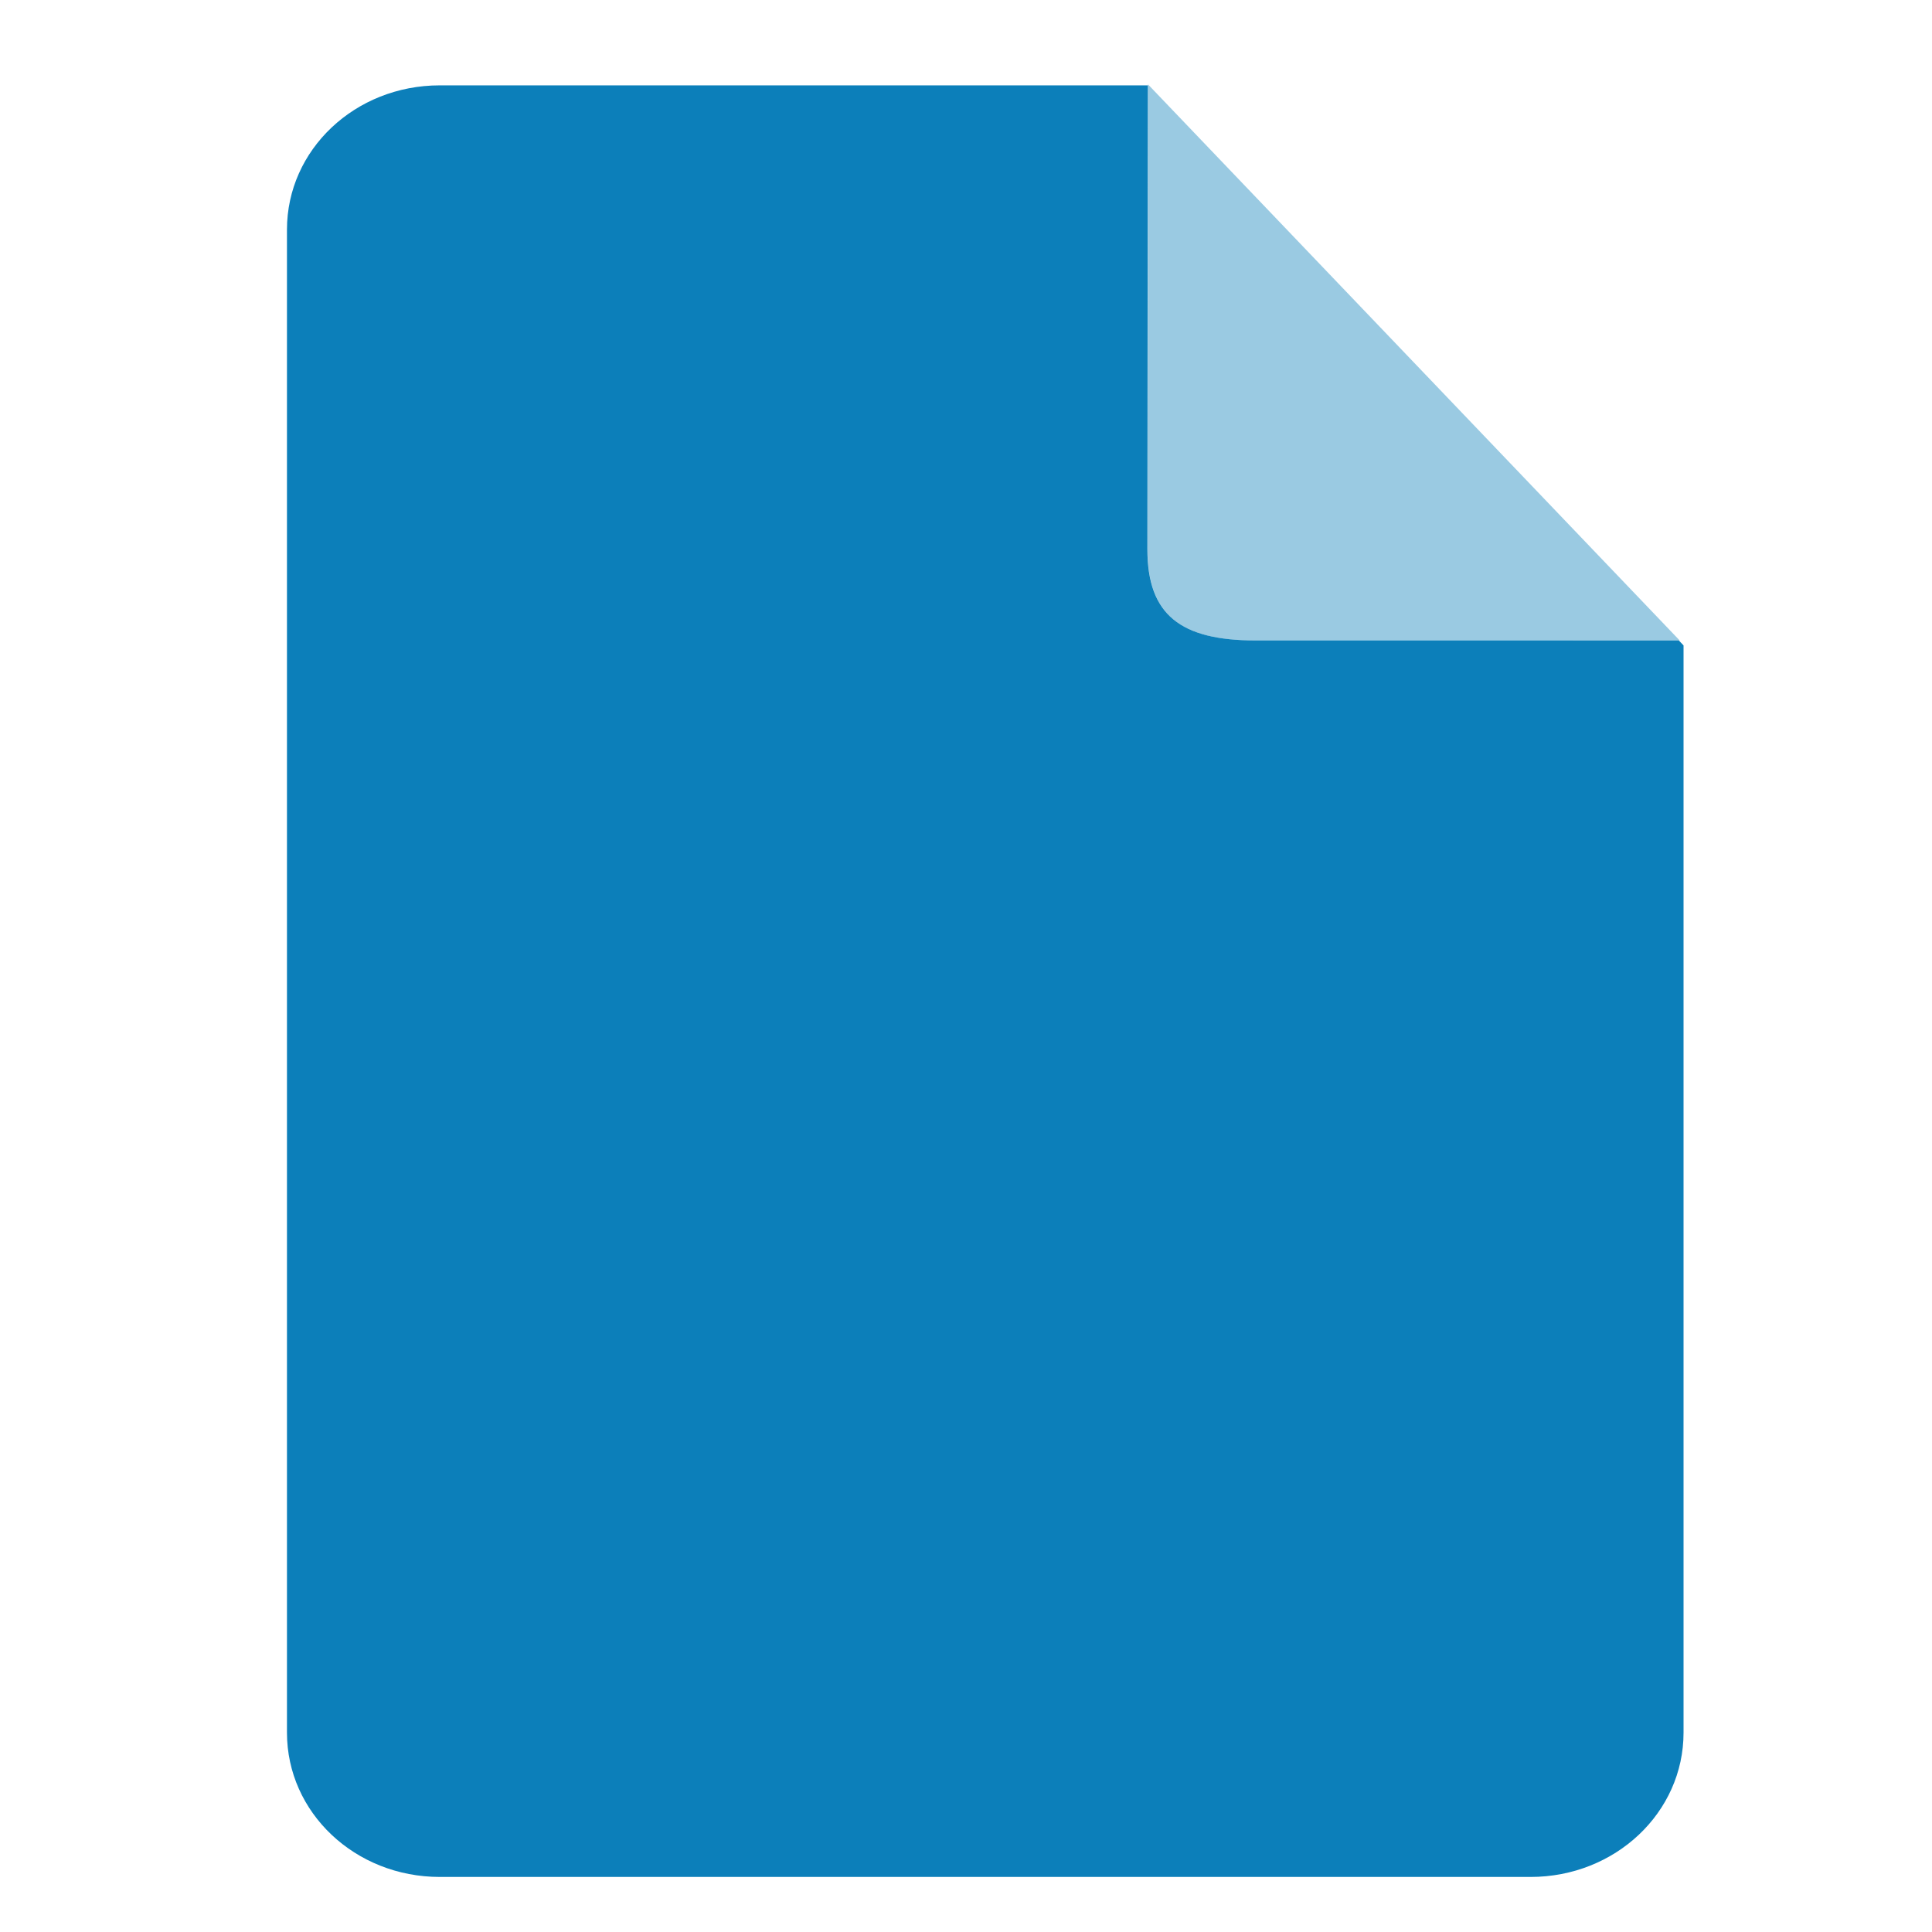
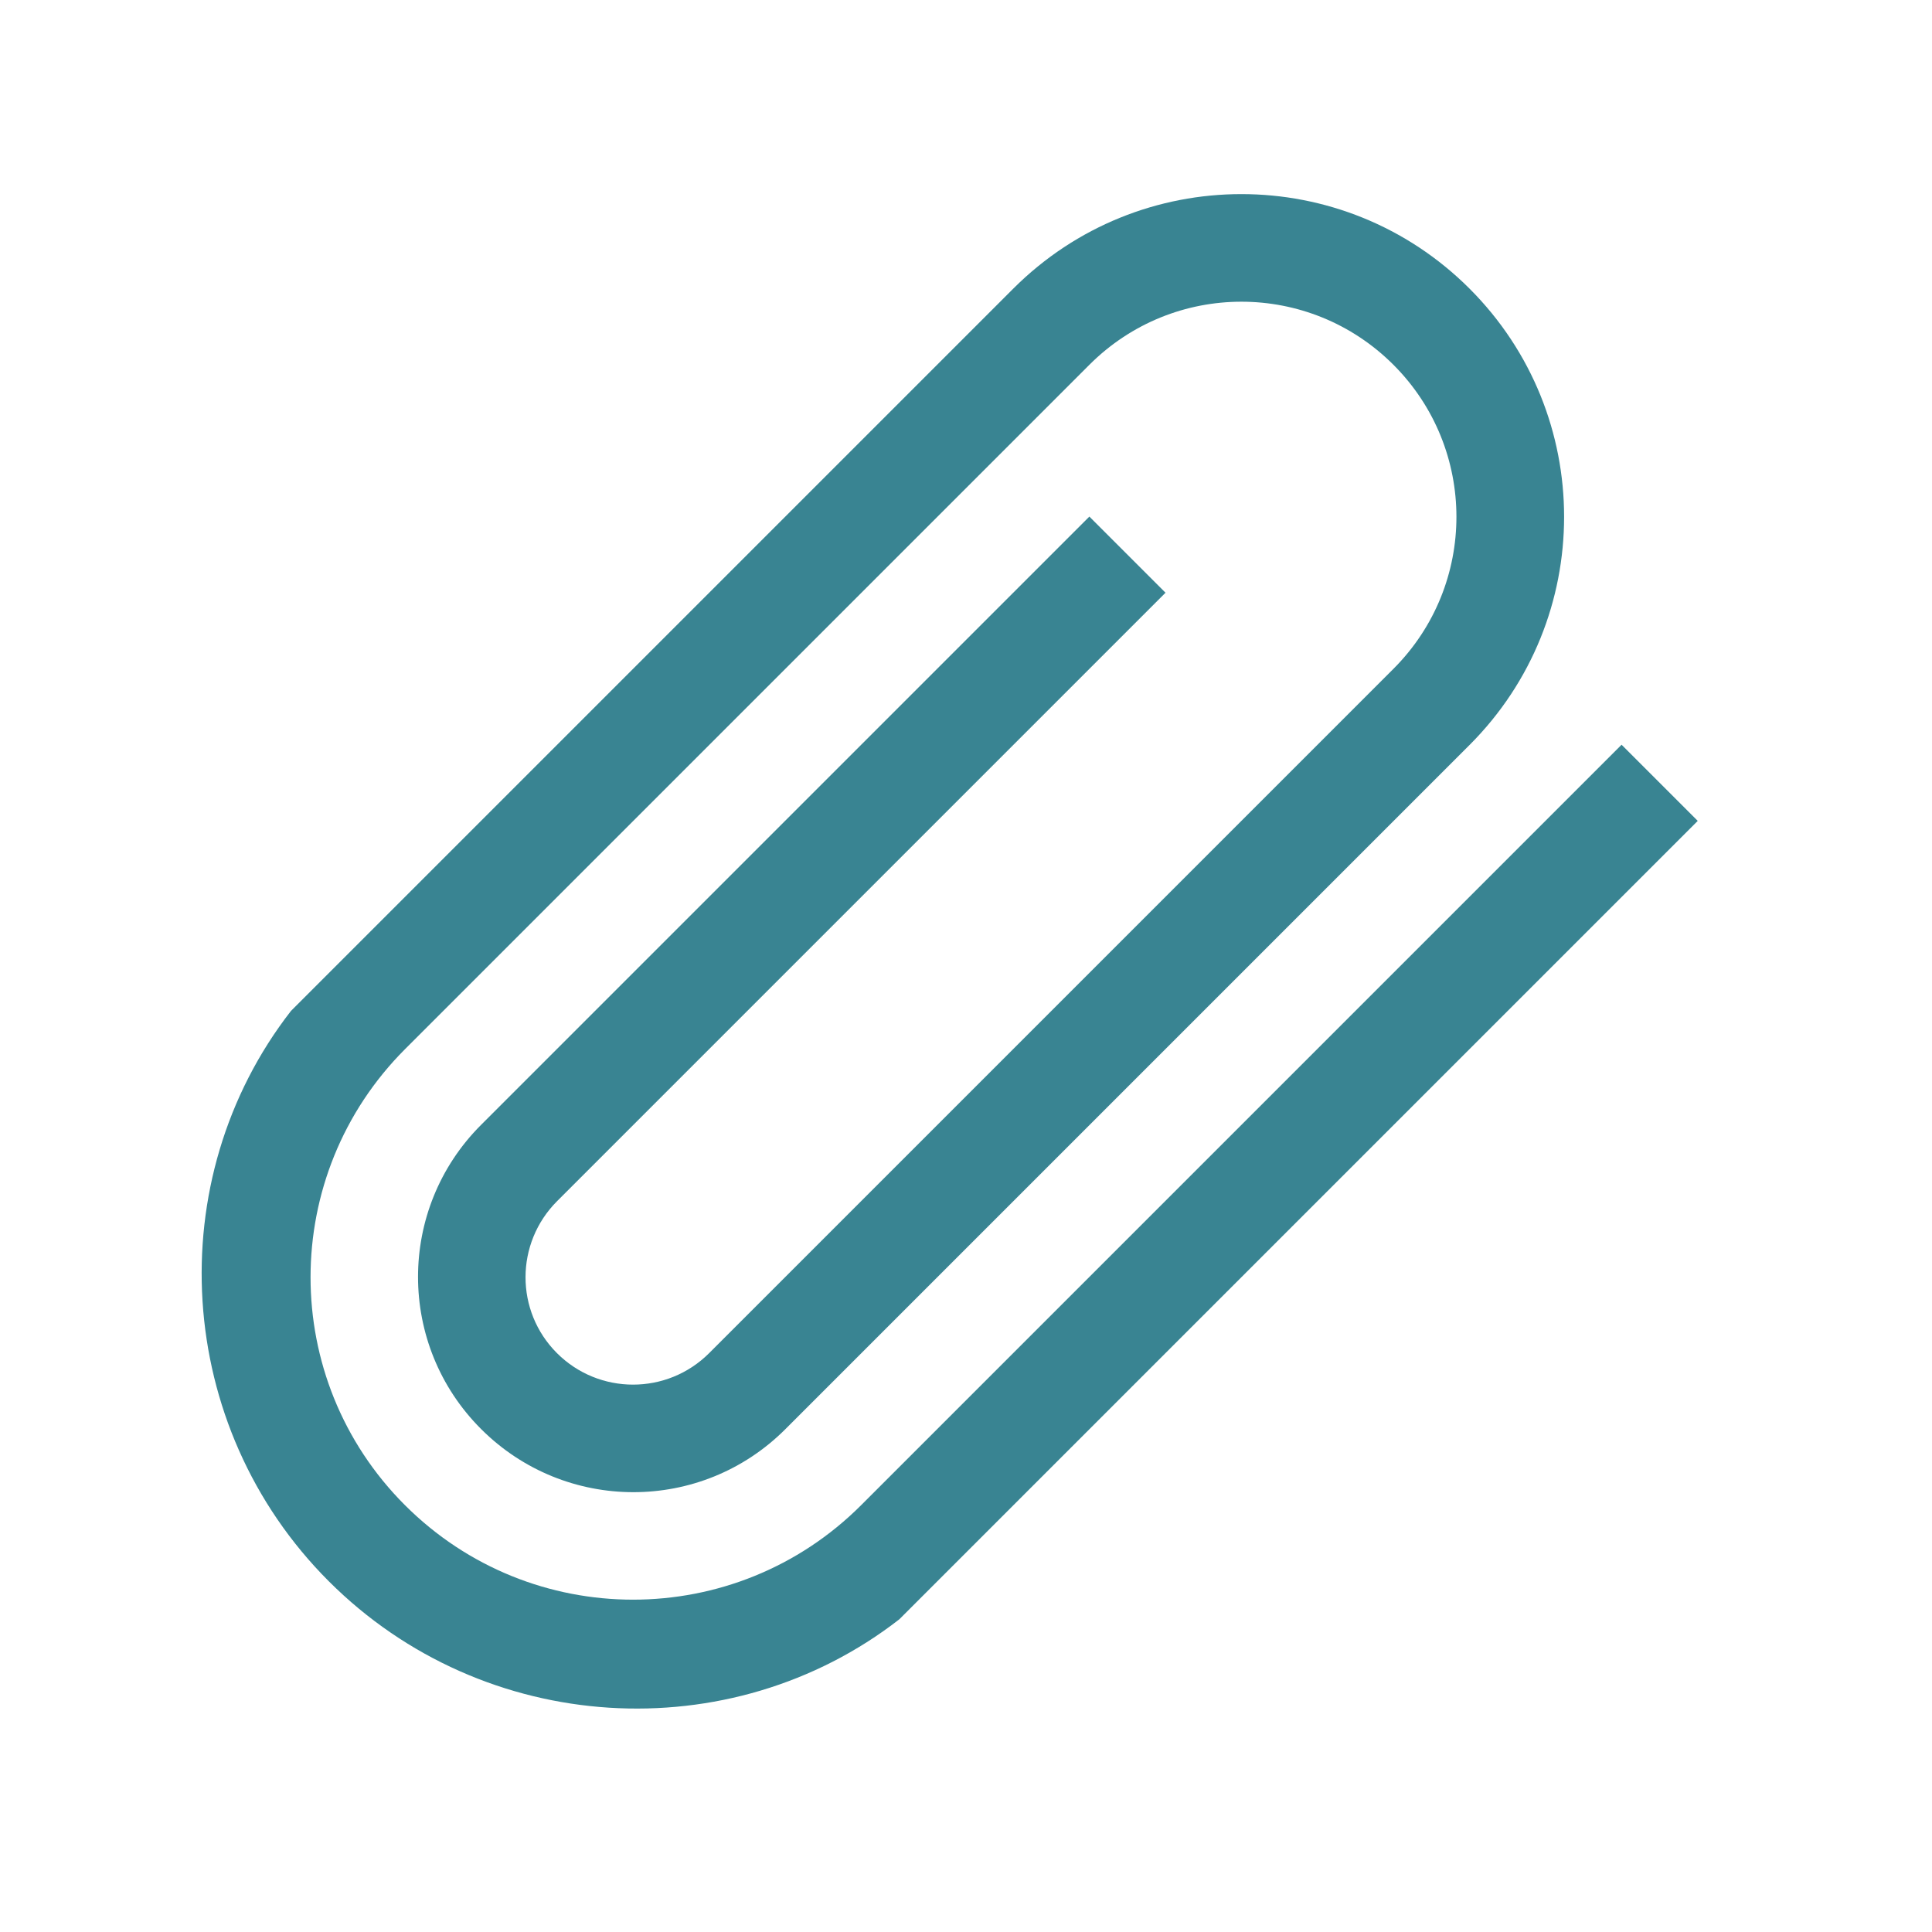
<svg xmlns="http://www.w3.org/2000/svg" xmlns:ns1="http://www.openswatchbook.org/uri/2009/osb" height="16" id="svg7384" style="enable-background:new" version="1.1" width="16.003">
  <defs id="defs7386">
    <linearGradient id="linearGradient5606" ns1:paint="solid">
      <stop id="stop5608" offset="0" style="stop-color:#000000;stop-opacity:1;" />
    </linearGradient>
    <filter id="filter7554" style="color-interpolation-filters:sRGB">
      <feBlend id="feBlend7556" in2="BackgroundImage" mode="darken" />
    </filter>
    <linearGradient id="linearGradient3799">
      <stop id="stop3801" offset="0" style="stop-color:#000000;stop-opacity:0.685;" />
      <stop id="stop3803" offset="1" style="stop-color:#000000;stop-opacity:0;" />
    </linearGradient>
    <filter style="color-interpolation-filters:sRGB" id="filter4329" x="-0.048" width="1.096" y="-0.048" height="1.096">
      <feGaussianBlur stdDeviation="2.132" id="feGaussianBlur4331" />
    </filter>
    <filter style="color-interpolation-filters:sRGB" id="filter4376" x="-0.02" width="1.04" y="-0.016" height="1.033">
      <feGaussianBlur stdDeviation="1.174" id="feGaussianBlur4378" />
    </filter>
    <filter style="color-interpolation-filters:sRGB" id="filter4436" x="-0.032" width="1.063" y="-0.029" height="1.057">
      <feGaussianBlur stdDeviation="0.635" id="feGaussianBlur4438" />
    </filter>
    <clipPath id="clipPath3773" clipPathUnits="userSpaceOnUse">
      <path id="path3775" d="m 119.087,31.26 c -21.258,0 -38.372,16.155 -38.372,36.221 l 0,377.303 c 0,20.066 17.115,36.216 38.372,36.216 l 273.826,0 c 21.258,0 38.372,-16.15 38.372,-36.216 l 0,-272.97 L 297.069,31.26 z" style="fill:#ffffe8;fill-opacity:1;stroke:none" />
    </clipPath>
    <clipPath id="clipPath4197" clipPathUnits="userSpaceOnUse">
      <path id="path4199" d="m 95.175,9.447 c -22.805,0 -41.165,17.331 -41.165,38.857 l 0,404.76 c 0,21.526 18.36,38.851 41.165,38.851 l 293.753,0 c 22.805,0 41.165,-17.325 41.165,-38.851 l 0,-292.834 L 286.109,9.447 Z" style="opacity:1;fill:#edefeb;fill-opacity:1;stroke:none;stroke-width:0;stroke-linecap:butt;stroke-linejoin:miter;stroke-miterlimit:4;stroke-dasharray:none;stroke-dashoffset:0;stroke-opacity:1" />
    </clipPath>
+     <clipPath id="clipPath4529" clipPathUnits="userSpaceOnUse">
+       <path id="path4527" d="M 0,6 H 130 V 266 H 0 Z" />
+     </clipPath>
  </defs>
  <g id="layer9" style="display:inline" transform="translate(-745.0002,-99)" />
  <g id="layer10" style="display:inline;filter:url(#filter7554)" transform="translate(-745.0002,-99)" />
  <g id="layer1" style="display:inline" transform="translate(-504,-716)" />
  <g id="layer14" style="display:inline" transform="translate(-745.0002,-99)" />
  <g id="layer15" style="display:inline" transform="translate(-745.0002,-99)" />
  <g id="g71291" style="display:inline" transform="translate(-745.0002,-99)" />
  <g id="layer2" style="display:inline" transform="translate(-504,-566)" />
  <g id="g6058" style="display:inline" transform="translate(-504,-566)">
-     <path style="opacity:1;fill:#0c7fba;fill-opacity:1;stroke:none;stroke-width:0;stroke-linecap:butt;stroke-linejoin:miter;stroke-miterlimit:4;stroke-dasharray:none;stroke-dashoffset:0;stroke-opacity:1" d="M 3.643 0.707 C 2.941 0.707 2.377 1.24 2.377 1.902 L 2.377 14.352 C 2.377 15.014 2.941 15.547 3.643 15.547 L 12.678 15.547 C 13.379 15.547 13.945 15.014 13.945 14.352 L 13.945 5.346 L 13.906 5.305 C 13.899 5.305 11.62 5.305 10.402 5.305 C 9.778 5.305 9.504 5.092 9.504 4.549 C 9.504 3.325 9.508 0.718 9.508 0.707 L 3.643 0.707 z " transform="translate(504,566)" id="rect4159" />
-     <path style="opacity:1;fill:#0c7fba;fill-opacity:0.412;stroke:none;stroke-width:0;stroke-linecap:butt;stroke-linejoin:miter;stroke-miterlimit:4;stroke-dasharray:none;stroke-dashoffset:0;stroke-opacity:1" d="m 513.509,566.699 4.404,4.606 c 0,0 -2.29,4.2e-4 -3.51,4.2e-4 -0.624,0 -0.898,-0.212 -0.898,-0.756 0,-1.227 0.004,-3.851 0.004,-3.851 z" id="path4215" />
+     <g transform="matrix(0.3936402,0.3936402,0.3936402,-0.3936402,503.8119,576.972)" id="g4519" style="fill:#398492;fill-opacity:1">
+       <g transform="scale(0.1)" id="g4521" style="fill:#398492;fill-opacity:1">
+         <g id="g4523" style="fill:#398492;fill-opacity:1">
+           <g clip-path="url(#clipPath4529)" id="g4525" style="fill:#398492;fill-opacity:1">
+             <path id="path4531" style="fill:#398492;fill-opacity:1;fill-rule:evenodd;stroke:none" d="M 111.988,234.012 V 74.012 C 111.988,47.48 90.512,26 63.98,26 37.5,26 16.02,47.48 16.02,74.012 V 217.988 c 0,17.703 14.289,31.992 31.992,31.992 C 65.66,249.98 80,235.691 80,217.988 V 74.012 c 0,-8.871 -7.191,-16.023 -16.02,-16.023 -8.82,0 -15.969,7.152 -15.969,16.023 V 202.02 H 31.988 V 74.012 c 0,-17.703 14.34,-31.992 31.992,-31.992 17.699,0 32.039,14.289 32.039,31.992 V 217.988 C 96.019,244.52 74.531,266 48.012,266 21.48,266 0,244.52 0,217.988 V 66 C 3.949,34.441 31.371,9.98 63.98,9.98 96.641,9.98 124.059,34.441 128.012,66 v 168.012 z" />
+           </g>
+         </g>
+       </g>
+     </g>
  </g>
  <g id="layer12" style="display:inline" transform="translate(-745.0002,-99)" />
</svg>
